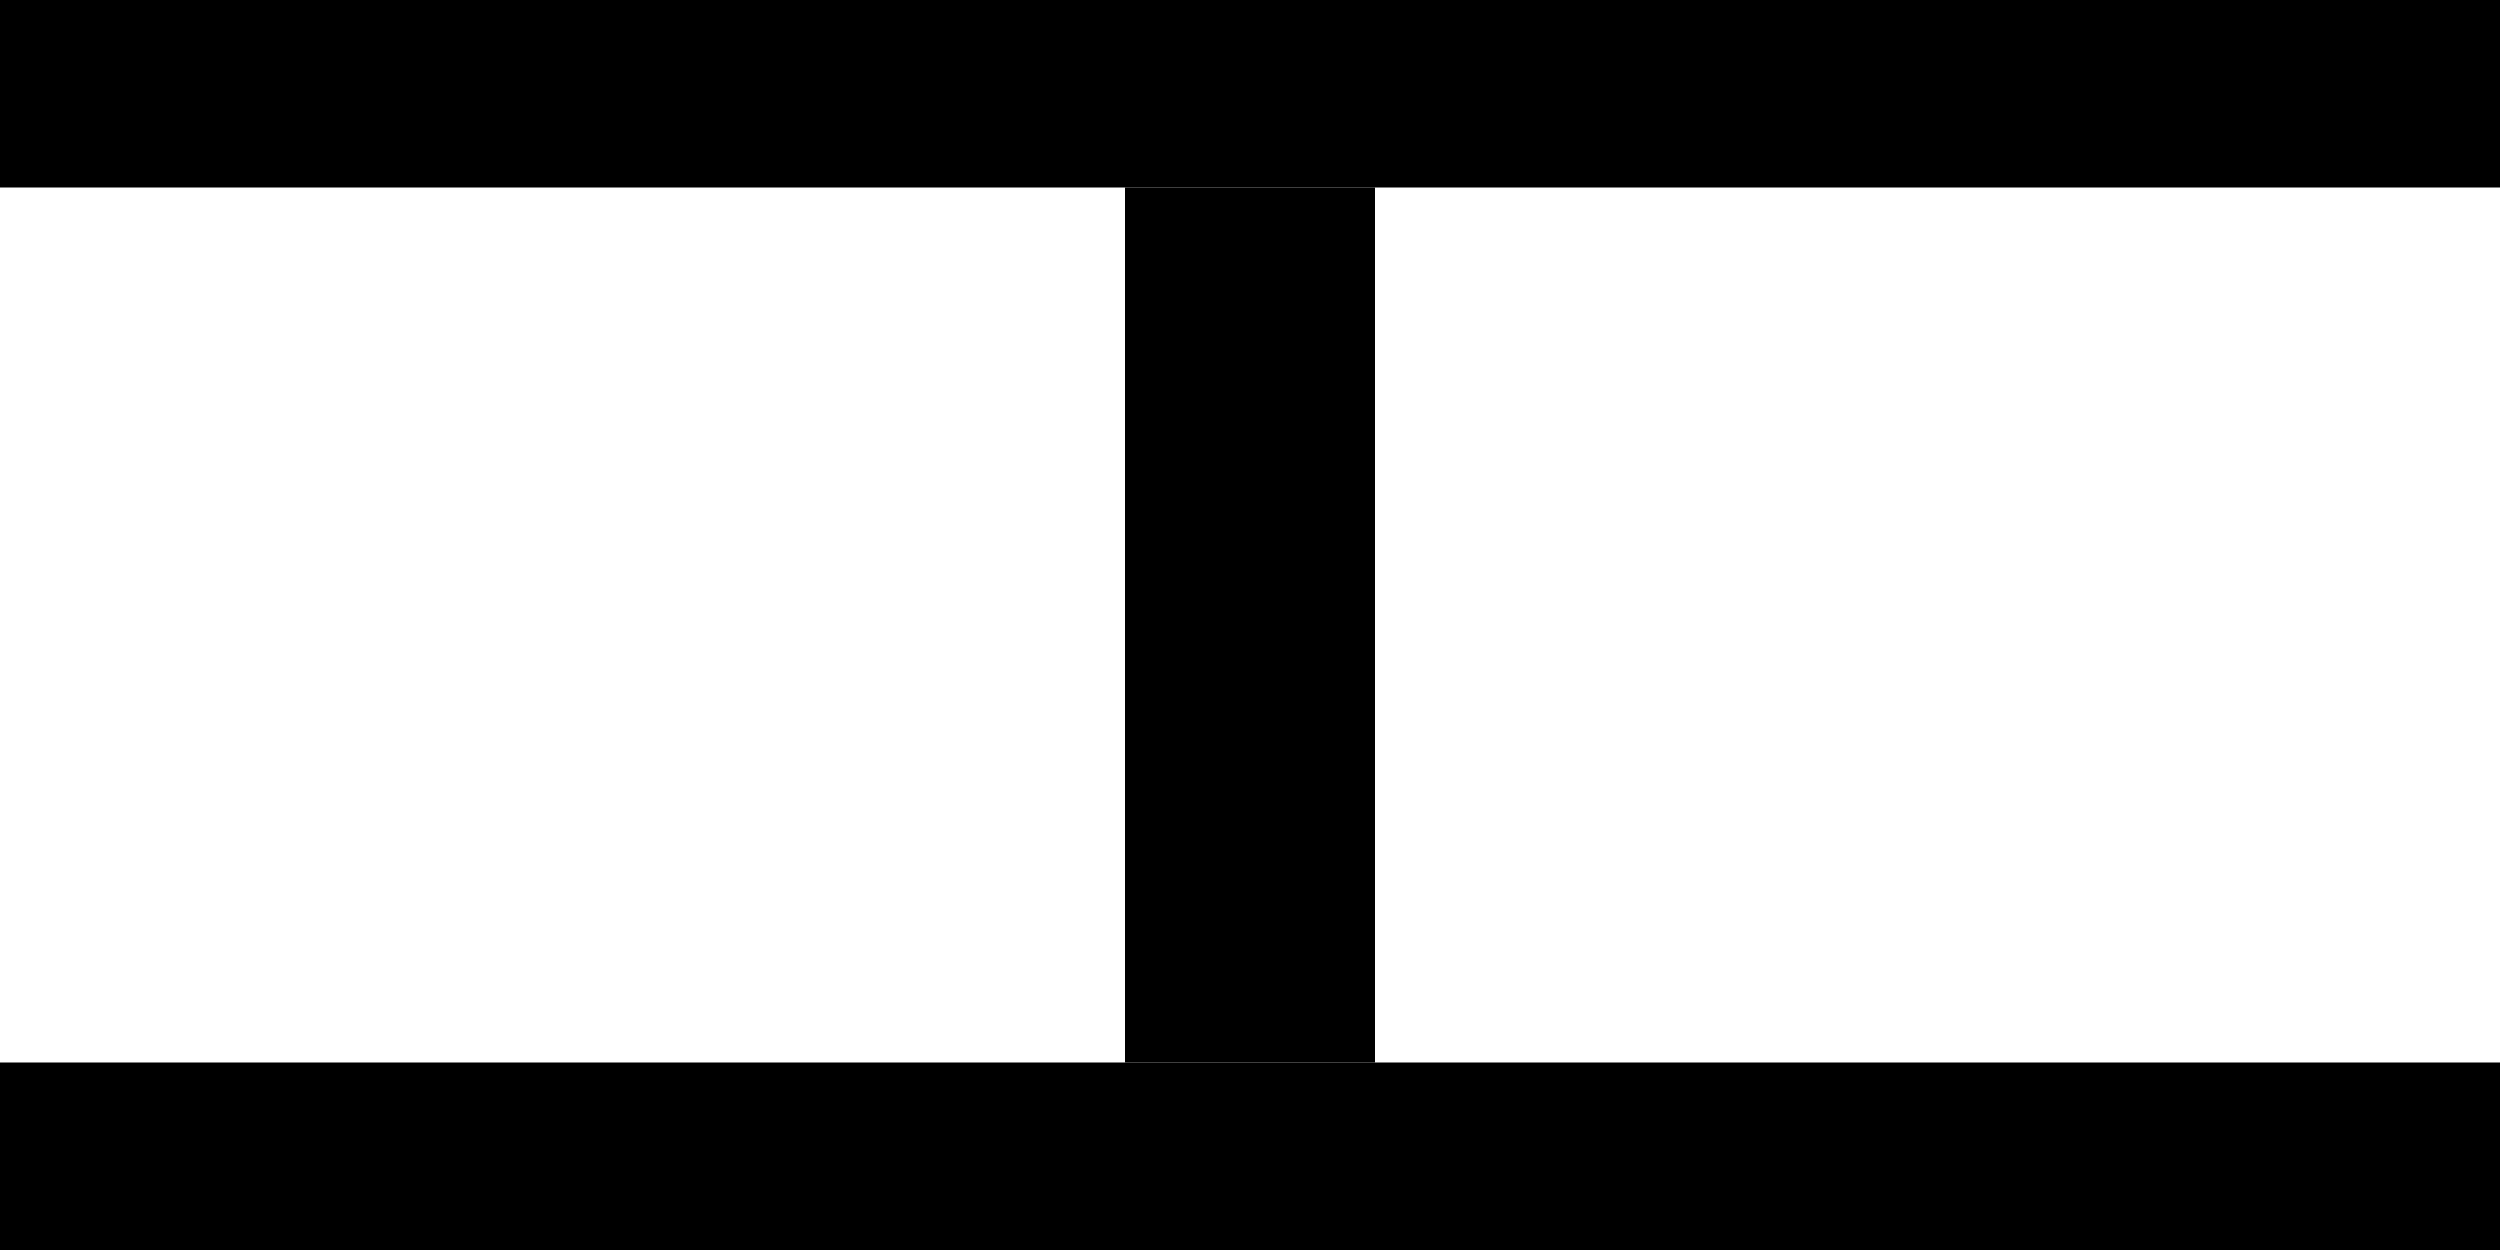
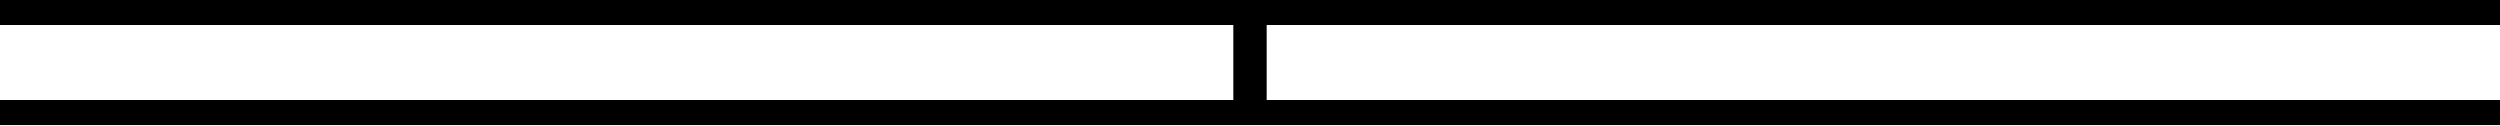
- <svg xmlns="http://www.w3.org/2000/svg" width="400" height="200" viewBox="0 0 400 200">
-   <rect width="400" height="200" fill="white" />
-   <rect x="0.0" y="0.0" width="400.0" height="30.0" fill="black" />
-   <rect x="180.0" y="30.0" width="40.0" height="140.0" fill="black" />
-   <rect x="0.0" y="170.0" width="400.0" height="30.0" fill="black" />
+ <svg xmlns="http://www.w3.org/2000/svg" width="300" height="15" viewBox="0 0 300 15">
+   <rect width="300" height="15" fill="white" />
+   <rect x="0.0" y="0.0" width="300.0" height="3.0" fill="black" />
+   <rect x="148.0" y="3.0" width="4.0" height="9.0" fill="black" />
+   <rect x="0.0" y="12.0" width="300.0" height="3.0" fill="black" />
</svg>
